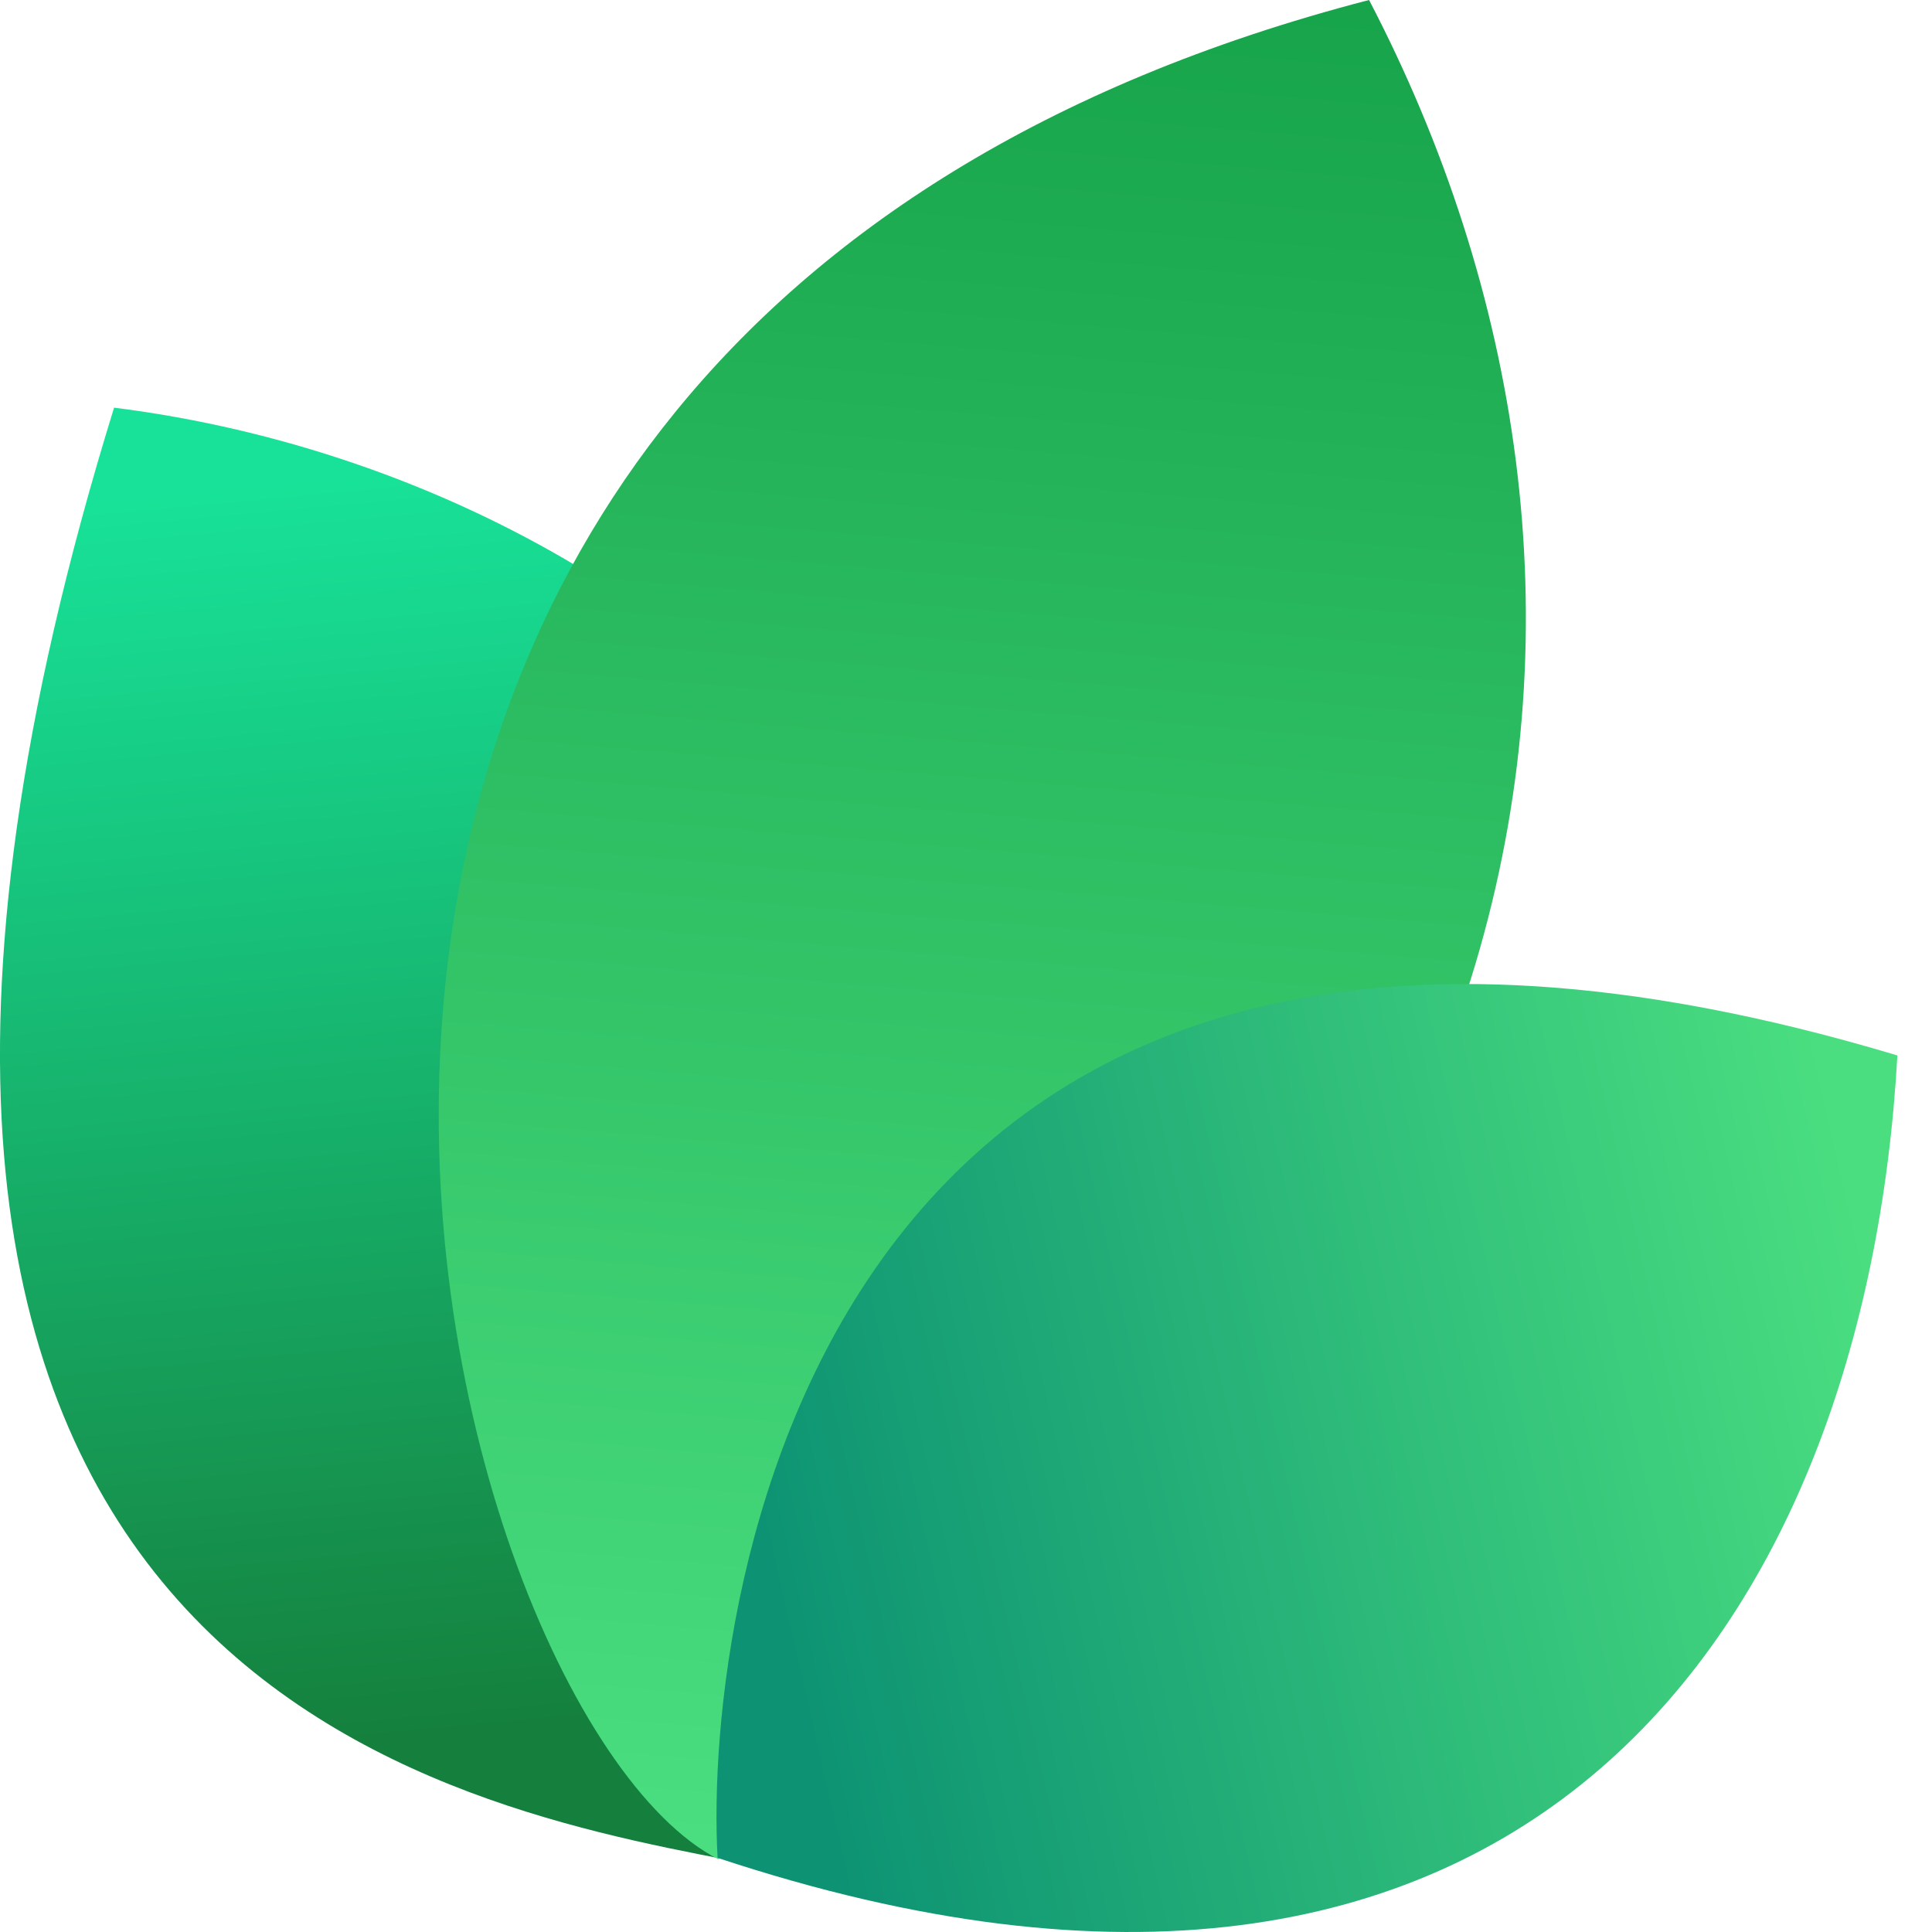
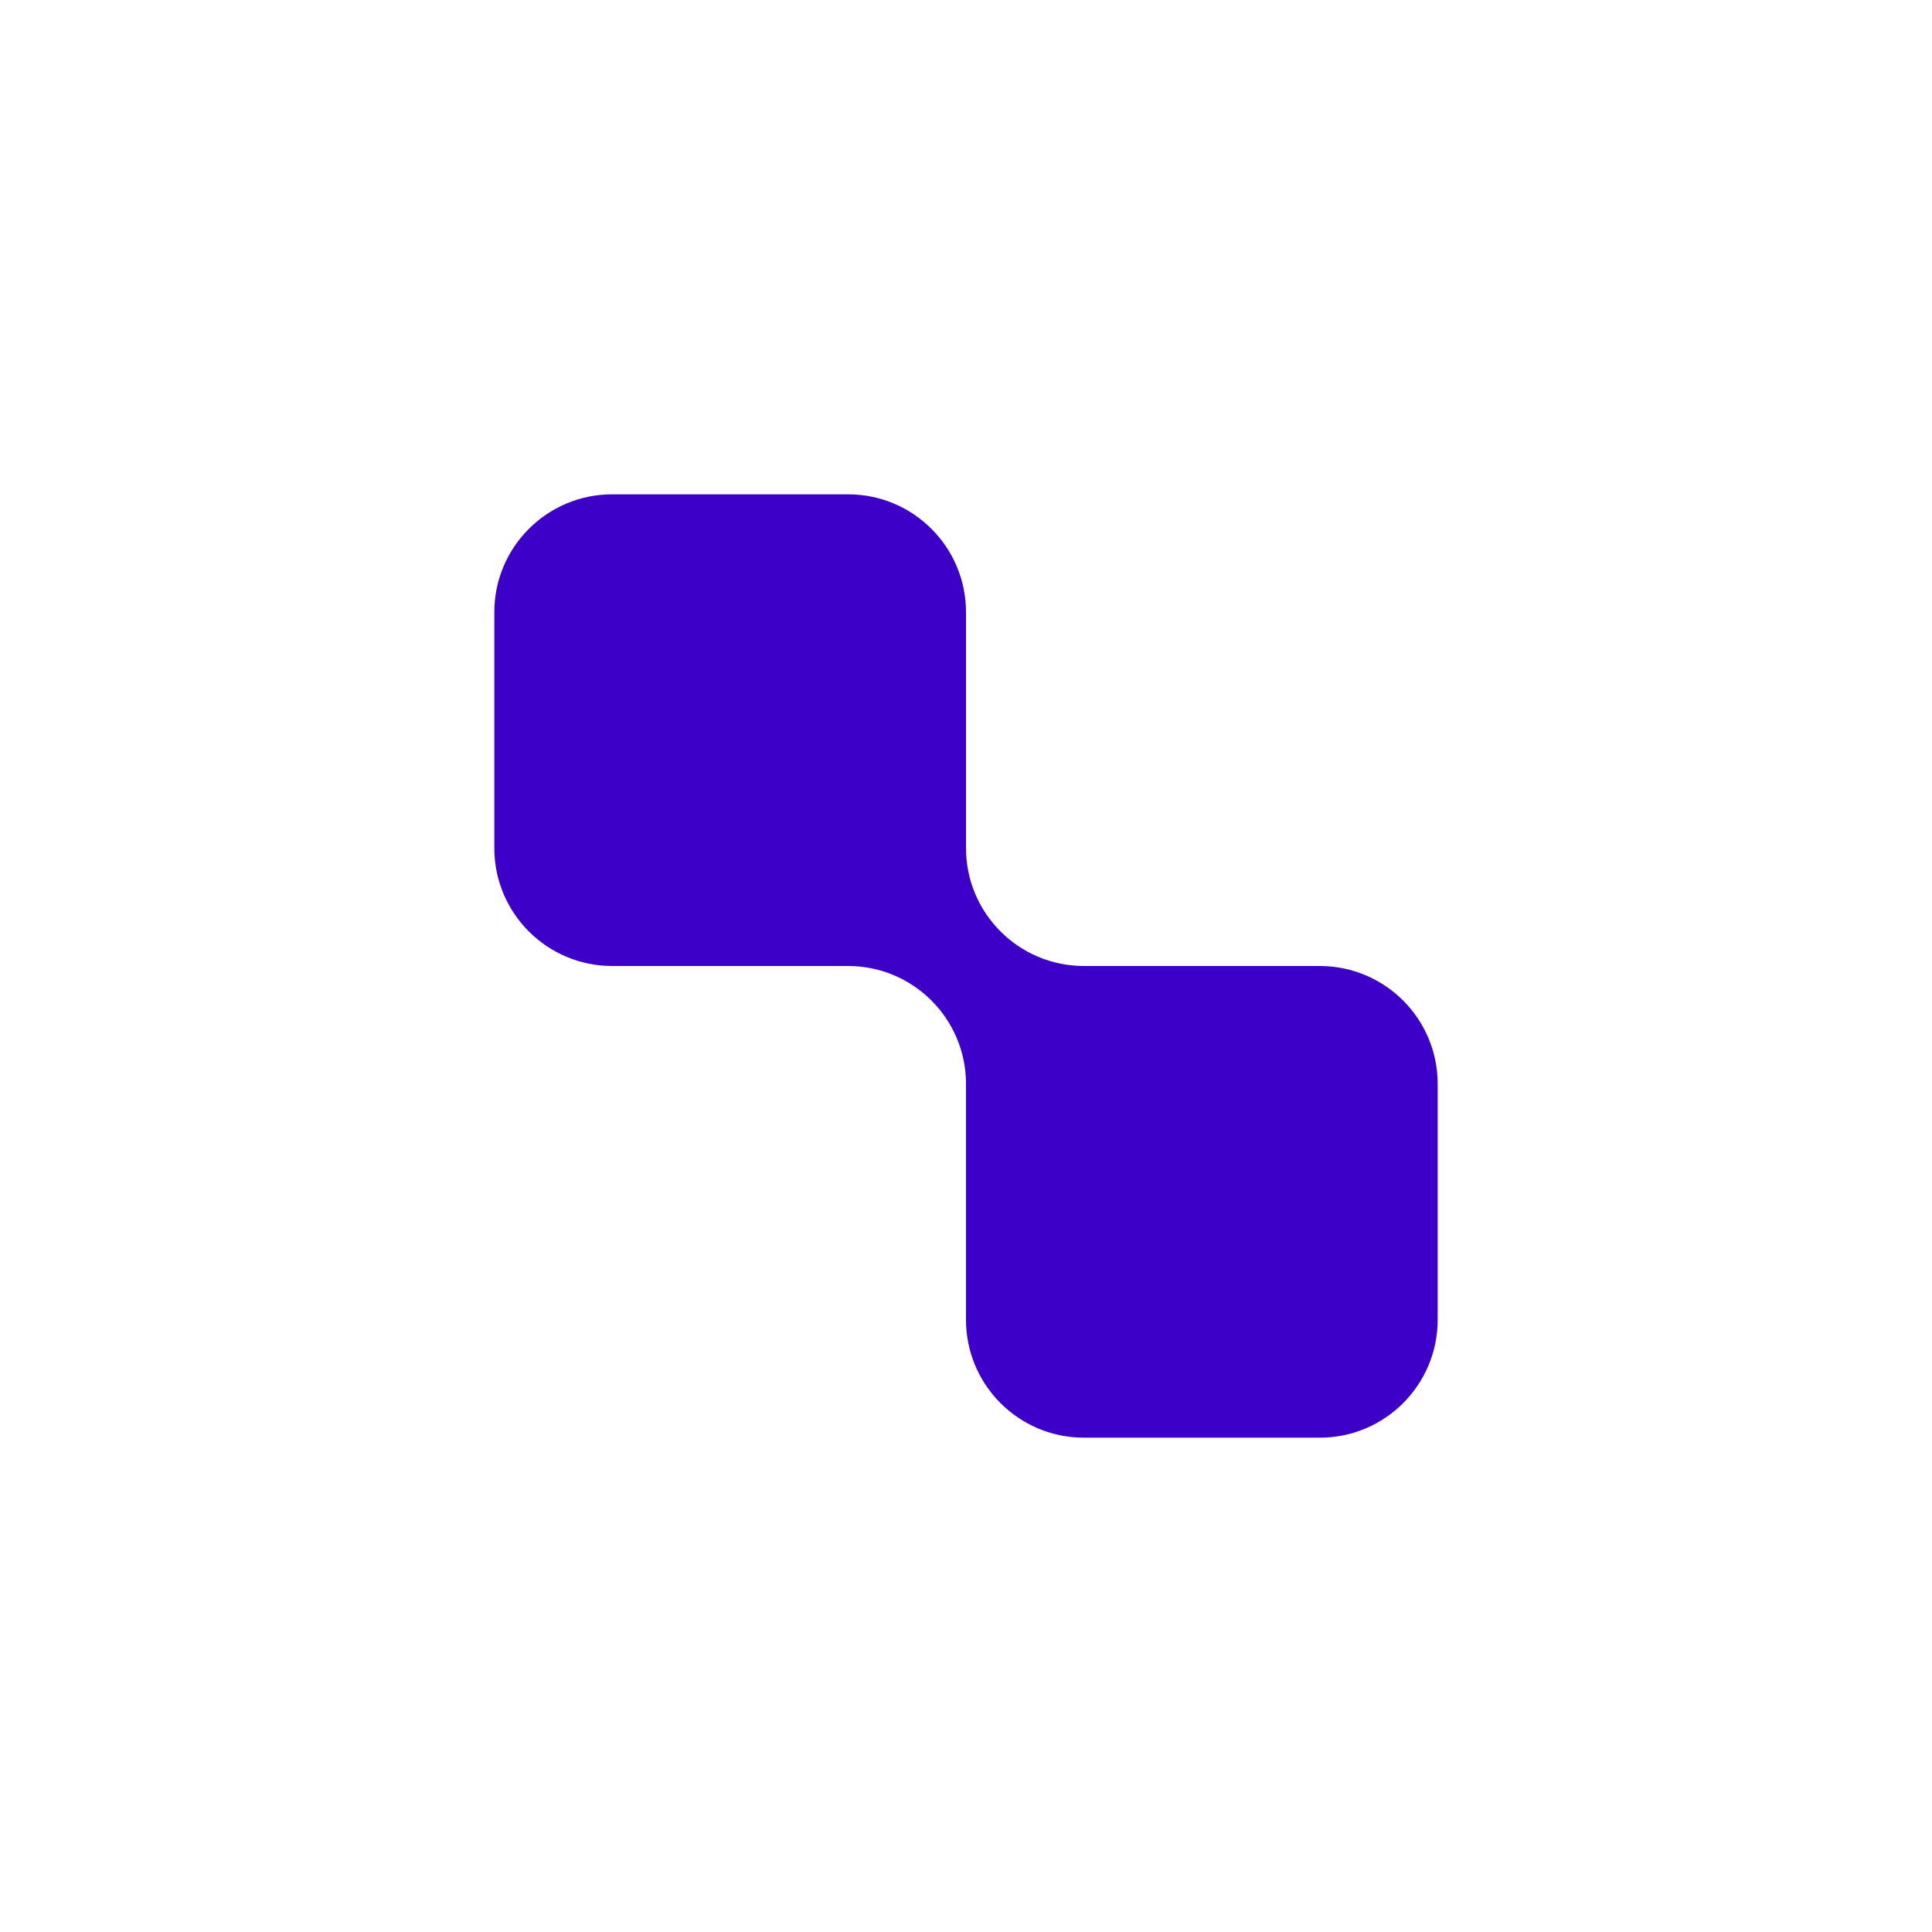
- <svg xmlns="http://www.w3.org/2000/svg" width="24" height="24" viewBox="0 0 24 24" fill="none">
-   <path d="M9.061 23.108C5.268 22.377 -3.391 20.627 1.417 5.064C9.634 6.099 16.973 14.064 9.061 23.108Z" fill="url(#paint0_linear_17557_2021)" />
-   <path d="M8.919 23.094C5.276 21.222 0.784 4.209 17.007 0C20.757 7.193 19.621 16.545 8.919 23.094Z" fill="url(#paint1_linear_17557_2021)" />
-   <path d="M8.914 23.079C8.735 19.882 10.159 9.085 23.57 13.111C23.181 20.123 18.984 26.418 8.914 23.079Z" fill="url(#paint2_linear_17557_2021)" />
-   <defs>
-     <linearGradient id="paint0_linear_17557_2021" x1="3.776" y1="5.916" x2="5.232" y2="21.559" gradientUnits="userSpaceOnUse">
-       <stop stop-color="#18E299" />
-       <stop offset="1" stop-color="#15803D" />
-     </linearGradient>
-     <linearGradient id="paint1_linear_17557_2021" x1="12.171" y1="-0.718" x2="10.19" y2="22.983" gradientUnits="userSpaceOnUse">
-       <stop stop-color="#16A34A" />
-       <stop offset="1" stop-color="#4ADE80" />
-     </linearGradient>
-     <linearGradient id="paint2_linear_17557_2021" x1="23.133" y1="15.353" x2="9.338" y2="18.52" gradientUnits="userSpaceOnUse">
-       <stop stop-color="#4ADE80" />
-       <stop offset="1" stop-color="#0D9373" />
-     </linearGradient>
-   </defs>
+ <svg xmlns="http://www.w3.org/2000/svg" width="512" height="512" viewBox="0 0 512 512" fill="none">
+   <path d="M131 162.25C131 144.991 144.991 131 162.25 131H224.75C242.009 131 256 144.991 256 162.25V223.62C256.001 223.995 256.002 224.372 256.002 224.75C256.002 241.984 269.953 255.96 287.178 256C287.202 256 287.226 256 287.25 256H349.75C367.009 256 381 269.991 381 287.25V349.75C381 367.009 367.009 381 349.75 381H287.25C269.991 381 256 367.009 256 349.75V287.25C256 287.163 256 287.077 256.001 286.99C255.861 269.851 241.924 256 224.752 256C224.671 256 224.591 256 224.51 256H162.25C144.991 256 131 242.009 131 224.75V162.25Z" fill="#3C00C8" />
</svg>
